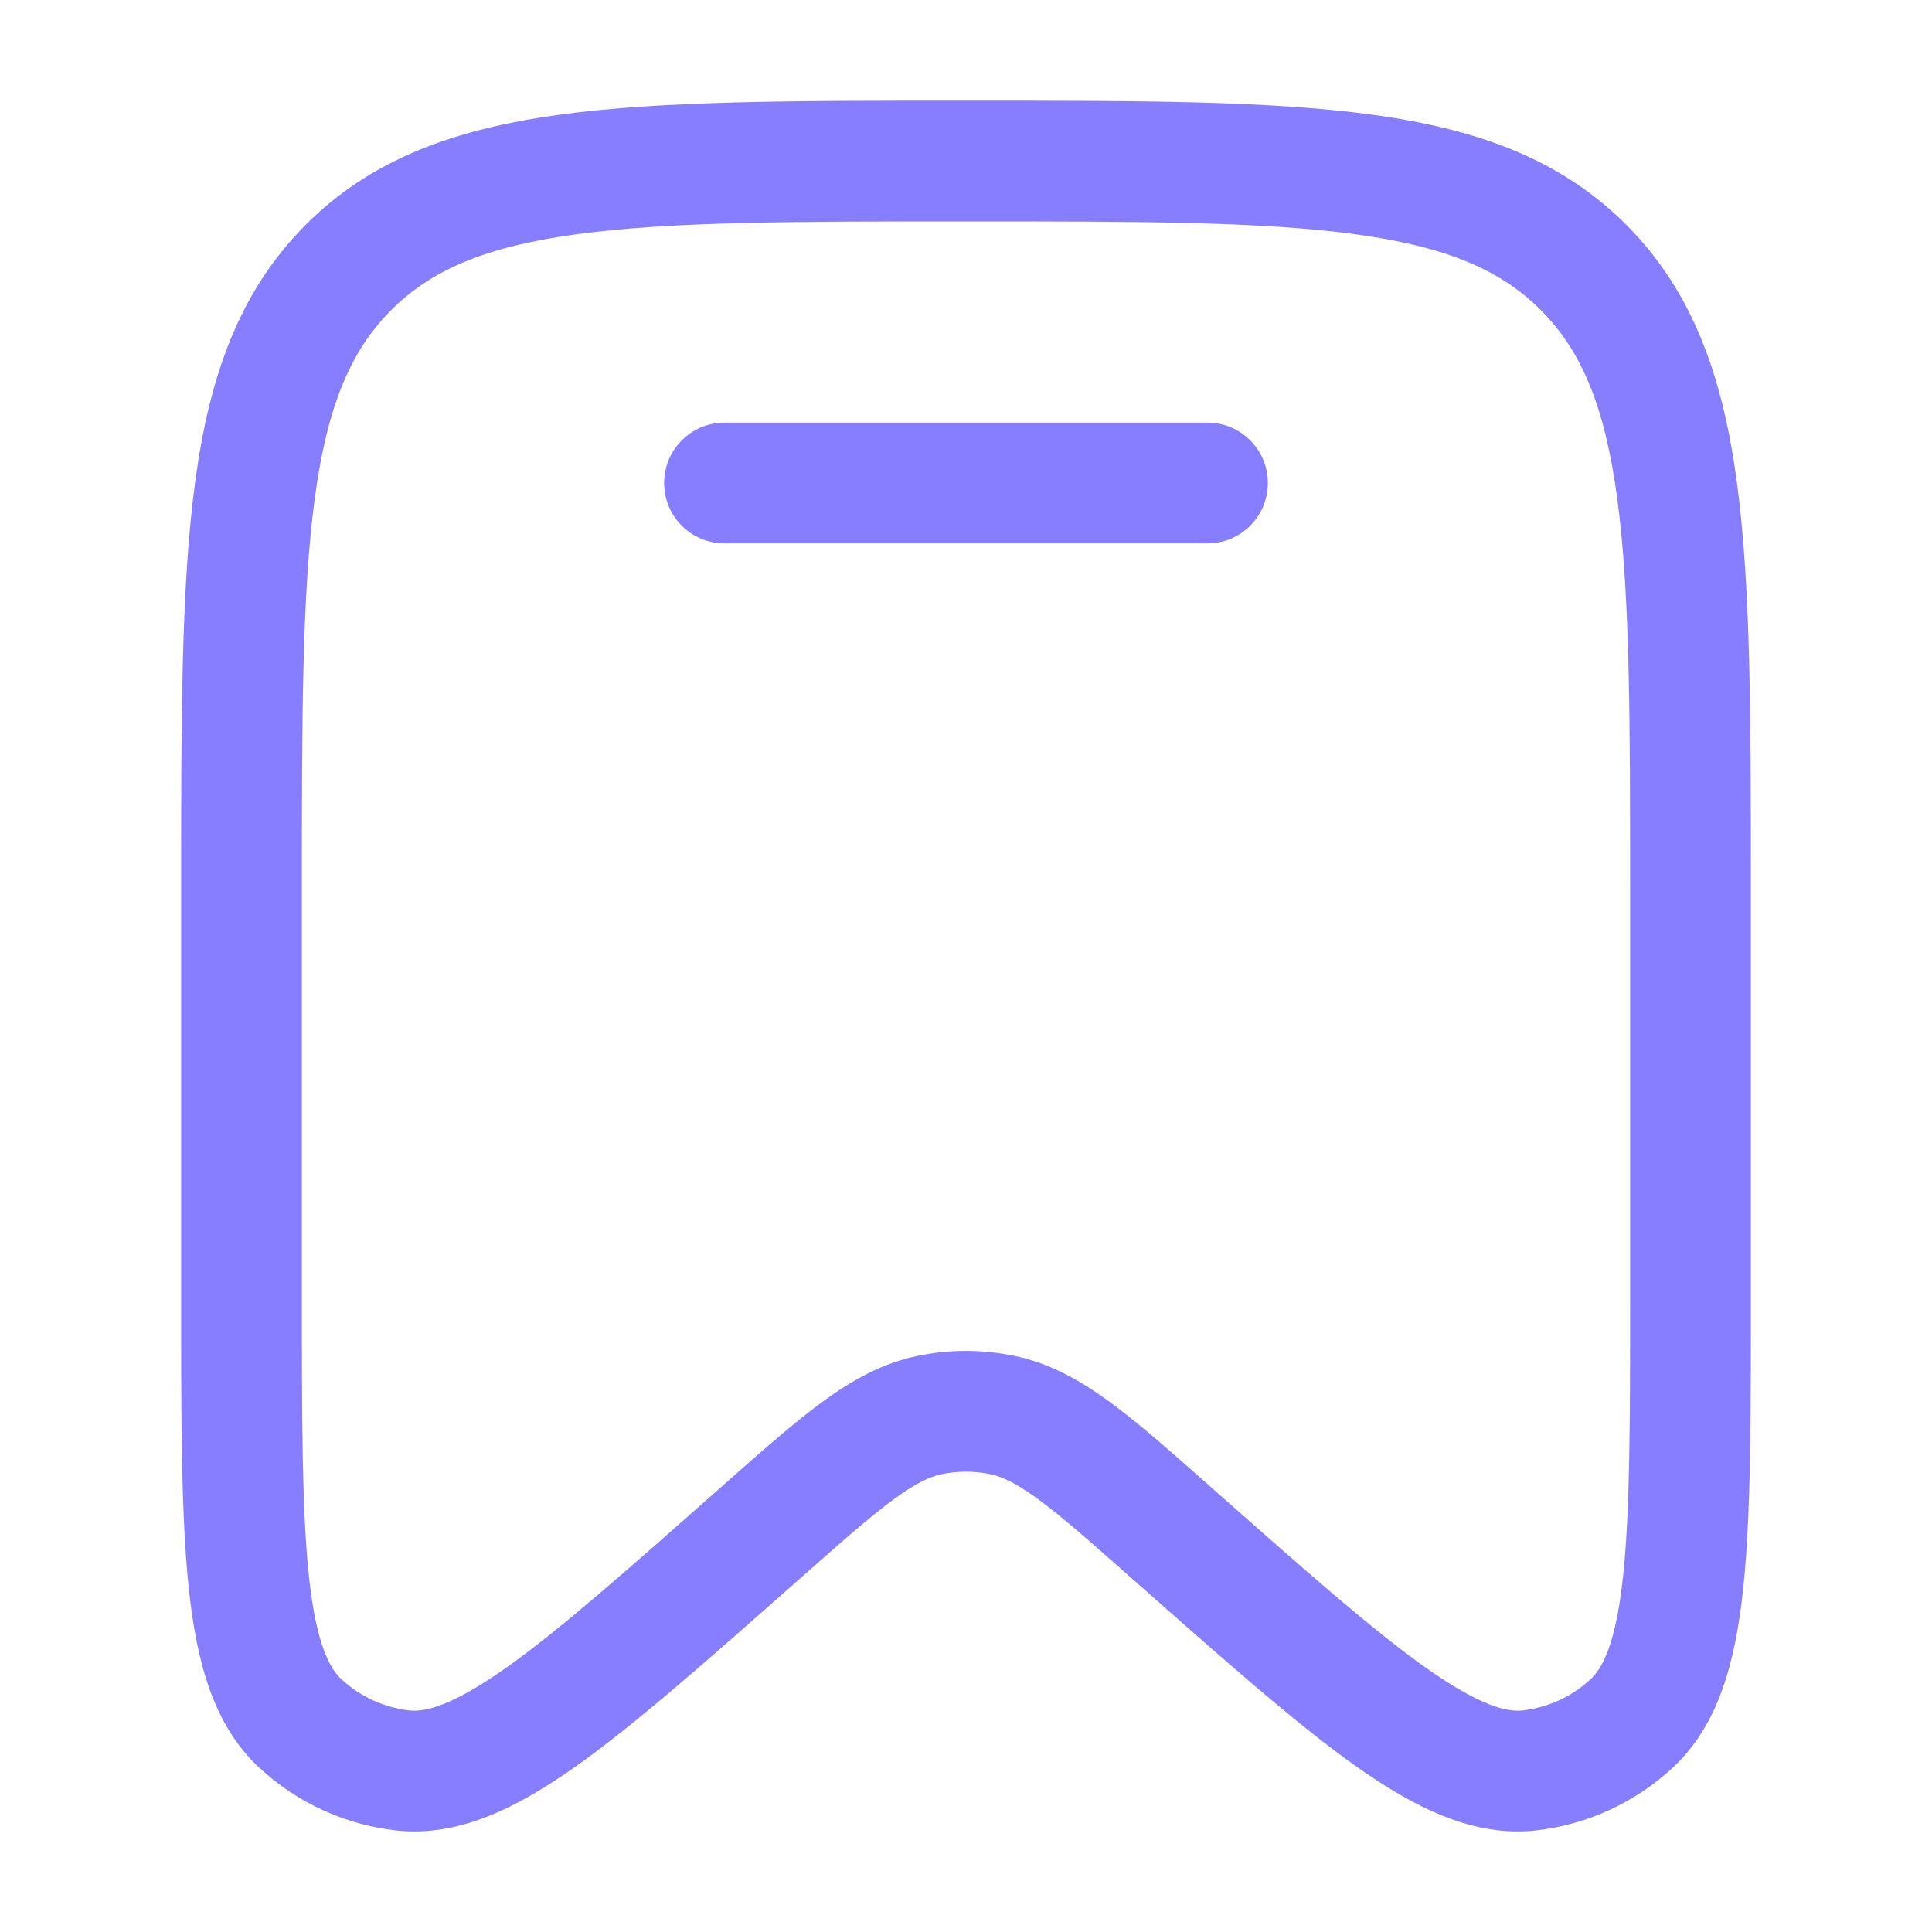
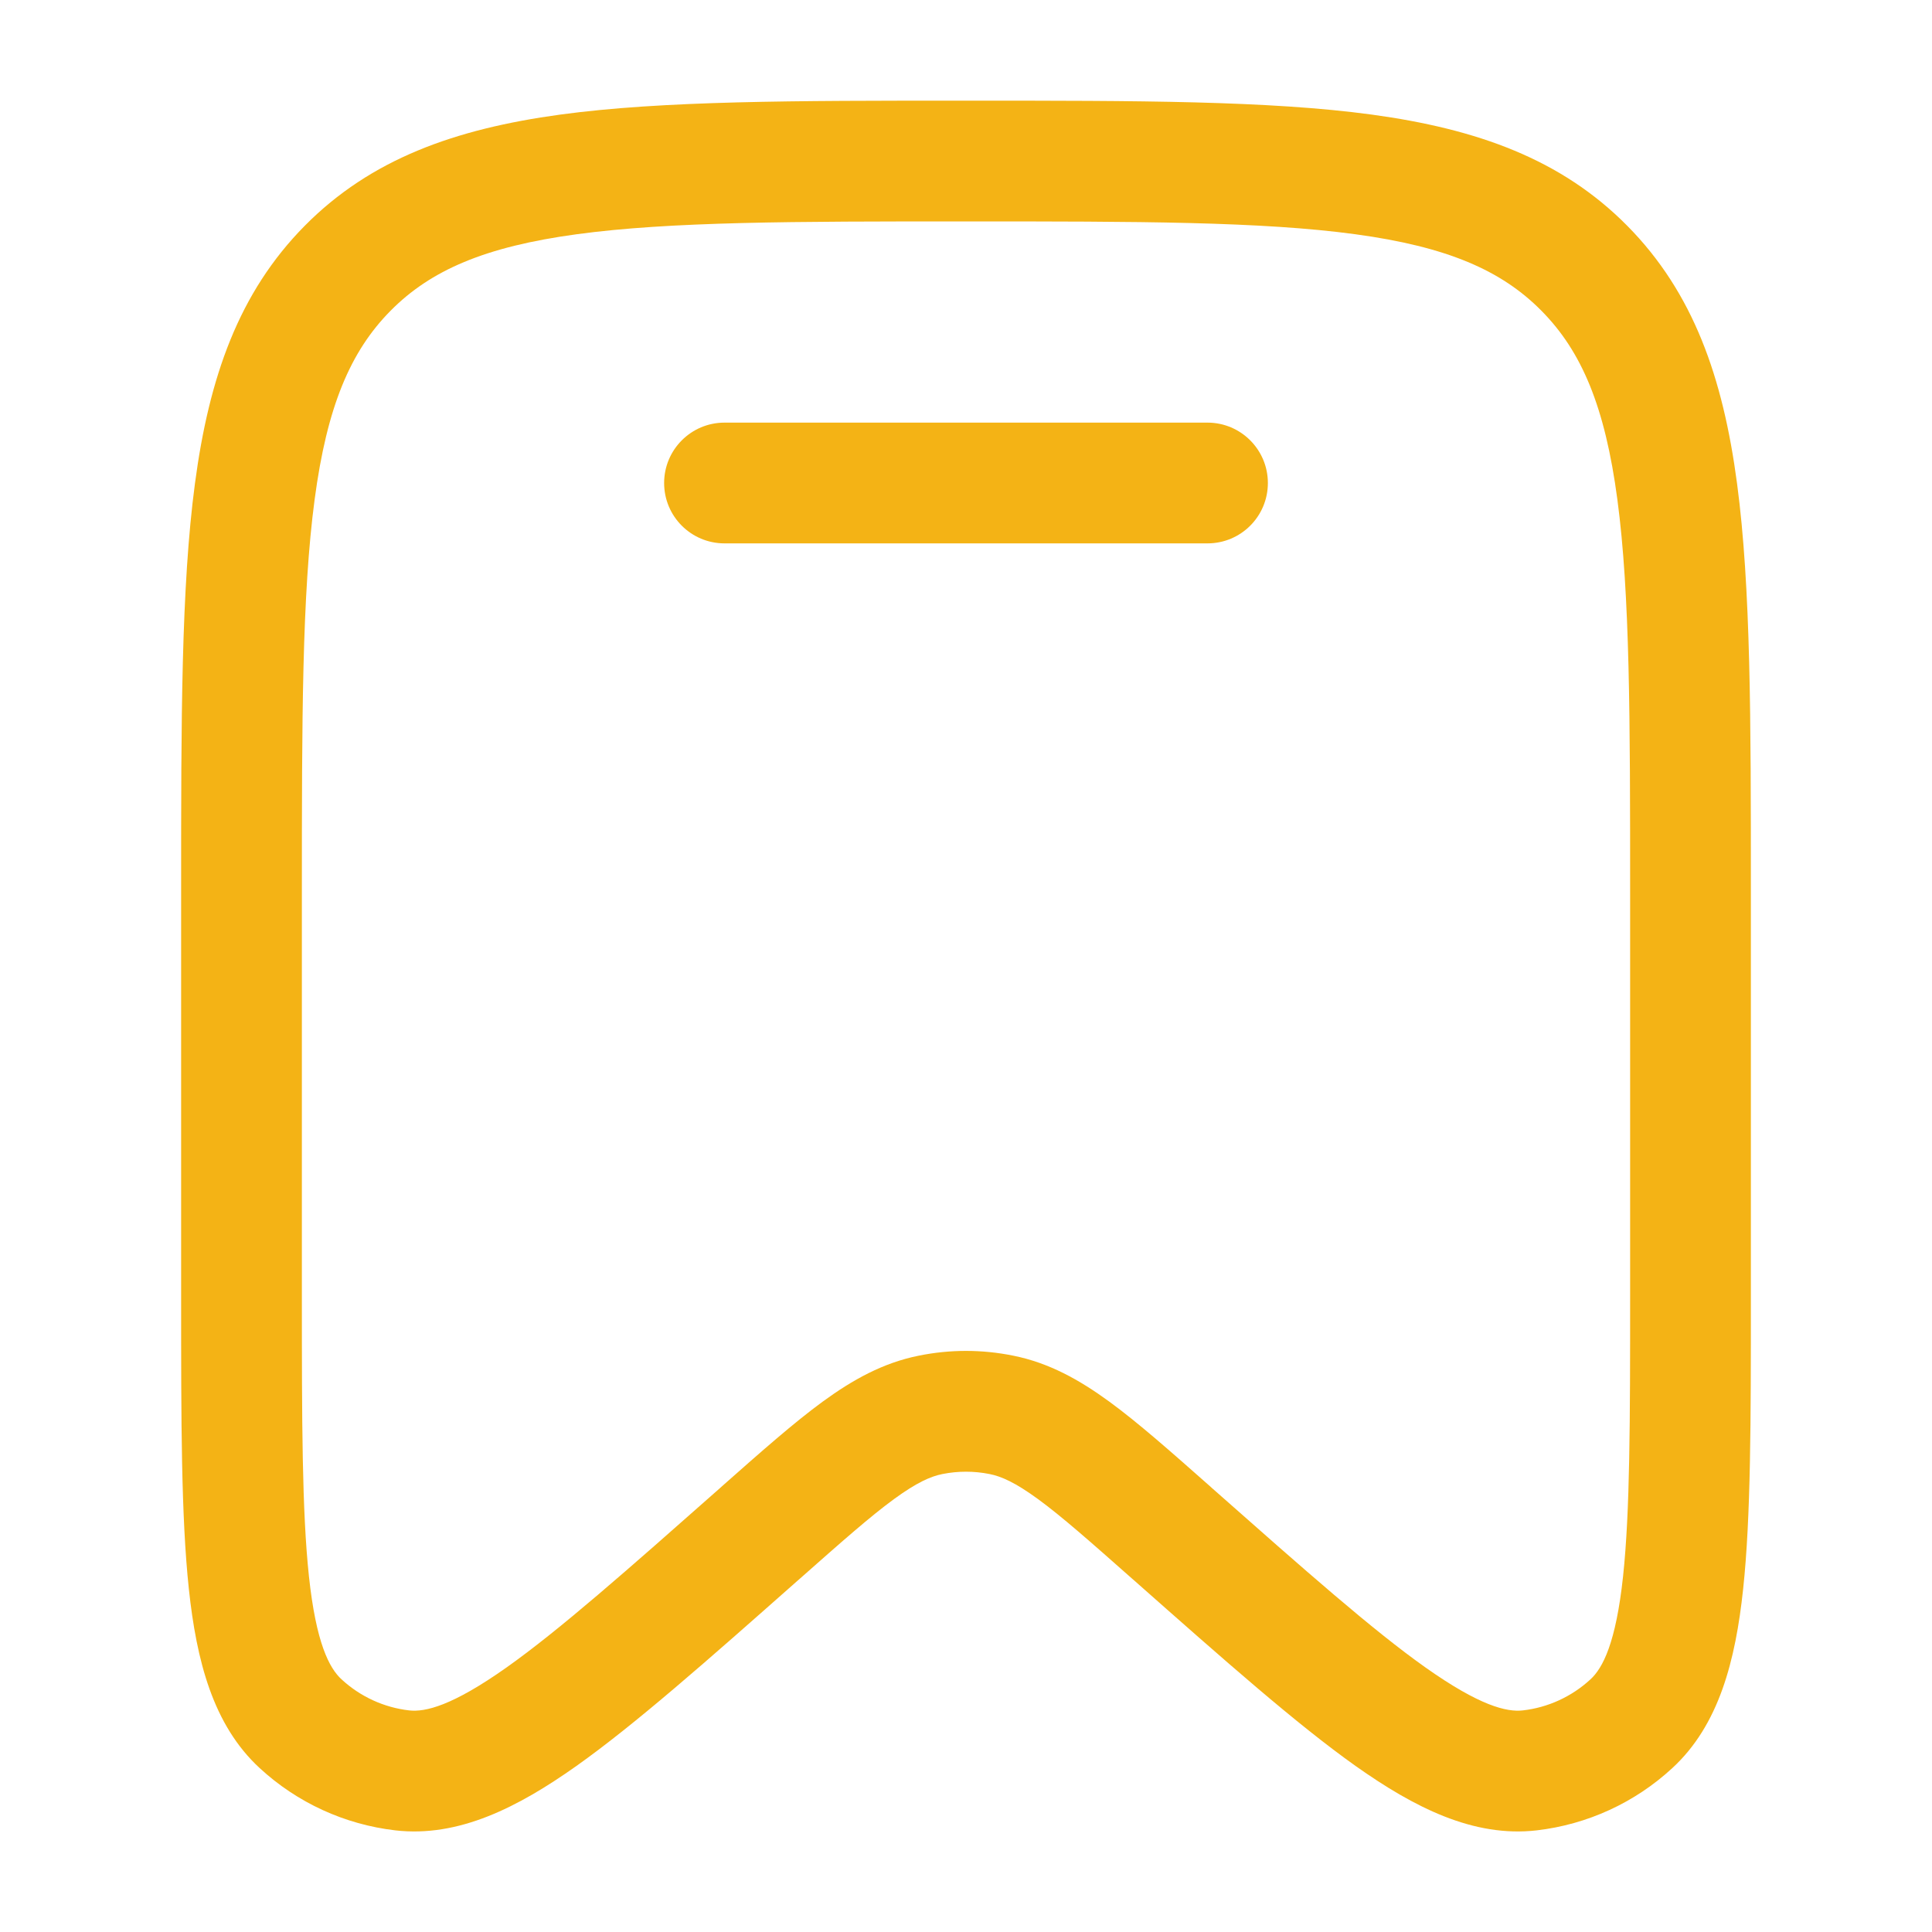
<svg xmlns="http://www.w3.org/2000/svg" width="20" height="20" viewBox="0 0 20 20" fill="none">
-   <path d="M7.5 4.375C7.155 4.375 6.875 4.655 6.875 5C6.875 5.346 7.155 5.625 7.5 5.625H12.5C12.845 5.625 13.125 5.346 13.125 5C13.125 4.655 12.845 4.375 12.5 4.375H7.5Z" fill="#877EFF" />
-   <path fill-rule="evenodd" clip-rule="evenodd" d="M9.952 1.042C8.225 1.042 6.864 1.042 5.801 1.186C4.709 1.335 3.838 1.646 3.154 2.338C2.471 3.029 2.164 3.906 2.018 5.006C1.875 6.08 1.875 7.454 1.875 9.201V13.45C1.875 14.706 1.875 15.7 1.955 16.449C2.034 17.189 2.204 17.857 2.688 18.303C3.077 18.662 3.568 18.887 4.093 18.948C4.749 19.023 5.362 18.709 5.966 18.282C6.576 17.849 7.317 17.194 8.252 16.367L8.283 16.34C8.716 15.957 9.009 15.698 9.254 15.519C9.491 15.346 9.635 15.283 9.757 15.259C9.917 15.227 10.083 15.227 10.243 15.259C10.365 15.283 10.509 15.346 10.746 15.519C10.991 15.698 11.284 15.957 11.717 16.34L11.748 16.367C12.683 17.194 13.424 17.849 14.034 18.282C14.638 18.709 15.251 19.023 15.907 18.948C16.432 18.887 16.923 18.662 17.312 18.303C17.796 17.857 17.966 17.189 18.045 16.449C18.125 15.7 18.125 14.706 18.125 13.45V9.201C18.125 7.454 18.125 6.08 17.982 5.006C17.836 3.906 17.529 3.029 16.846 2.338C16.162 1.646 15.291 1.335 14.199 1.186C13.136 1.042 11.775 1.042 10.048 1.042H9.952ZM4.043 3.217C4.457 2.798 5.019 2.554 5.969 2.425C6.939 2.293 8.214 2.292 10 2.292C11.786 2.292 13.061 2.293 14.031 2.425C14.981 2.554 15.543 2.798 15.957 3.217C16.372 3.636 16.615 4.207 16.743 5.171C16.874 6.153 16.875 7.444 16.875 9.248V13.409C16.875 14.715 16.874 15.642 16.802 16.317C16.728 17.008 16.592 17.267 16.465 17.384C16.27 17.564 16.025 17.676 15.765 17.706C15.598 17.725 15.32 17.66 14.757 17.262C14.208 16.873 13.518 16.263 12.546 15.404L12.524 15.384C12.118 15.025 11.781 14.727 11.484 14.51C11.173 14.283 10.859 14.108 10.49 14.034C10.166 13.968 9.834 13.968 9.51 14.034C9.141 14.108 8.827 14.283 8.516 14.51C8.219 14.727 7.882 15.025 7.476 15.384L7.454 15.404C6.482 16.263 5.792 16.873 5.243 17.262C4.68 17.66 4.402 17.725 4.235 17.706C3.975 17.676 3.73 17.564 3.535 17.384C3.408 17.267 3.272 17.008 3.198 16.317C3.126 15.642 3.125 14.715 3.125 13.409V9.248C3.125 7.444 3.126 6.153 3.257 5.171C3.385 4.207 3.628 3.636 4.043 3.217Z" fill="#877EFF" />
+   <path d="M7.5 4.375C7.155 4.375 6.875 4.655 6.875 5C6.875 5.346 7.155 5.625 7.5 5.625H12.5C12.845 5.625 13.125 5.346 13.125 5C13.125 4.655 12.845 4.375 12.5 4.375H7.5Z" fill="#F4B315" />
+   <path fill-rule="evenodd" clip-rule="evenodd" d="M9.952 1.042C8.225 1.042 6.864 1.042 5.801 1.186C4.709 1.335 3.838 1.646 3.154 2.338C2.471 3.029 2.164 3.906 2.018 5.006C1.875 6.08 1.875 7.454 1.875 9.201V13.45C1.875 14.706 1.875 15.7 1.955 16.449C2.034 17.189 2.204 17.857 2.688 18.303C3.077 18.662 3.568 18.887 4.093 18.948C4.749 19.023 5.362 18.709 5.966 18.282C6.576 17.849 7.317 17.194 8.252 16.367L8.283 16.34C8.716 15.957 9.009 15.698 9.254 15.519C9.491 15.346 9.635 15.283 9.757 15.259C9.917 15.227 10.083 15.227 10.243 15.259C10.365 15.283 10.509 15.346 10.746 15.519C10.991 15.698 11.284 15.957 11.717 16.34L11.748 16.367C12.683 17.194 13.424 17.849 14.034 18.282C14.638 18.709 15.251 19.023 15.907 18.948C16.432 18.887 16.923 18.662 17.312 18.303C17.796 17.857 17.966 17.189 18.045 16.449C18.125 15.7 18.125 14.706 18.125 13.45V9.201C18.125 7.454 18.125 6.08 17.982 5.006C17.836 3.906 17.529 3.029 16.846 2.338C16.162 1.646 15.291 1.335 14.199 1.186C13.136 1.042 11.775 1.042 10.048 1.042H9.952ZM4.043 3.217C4.457 2.798 5.019 2.554 5.969 2.425C6.939 2.293 8.214 2.292 10 2.292C11.786 2.292 13.061 2.293 14.031 2.425C14.981 2.554 15.543 2.798 15.957 3.217C16.372 3.636 16.615 4.207 16.743 5.171C16.874 6.153 16.875 7.444 16.875 9.248V13.409C16.875 14.715 16.874 15.642 16.802 16.317C16.728 17.008 16.592 17.267 16.465 17.384C16.27 17.564 16.025 17.676 15.765 17.706C15.598 17.725 15.32 17.66 14.757 17.262C14.208 16.873 13.518 16.263 12.546 15.404L12.524 15.384C12.118 15.025 11.781 14.727 11.484 14.51C11.173 14.283 10.859 14.108 10.49 14.034C10.166 13.968 9.834 13.968 9.51 14.034C9.141 14.108 8.827 14.283 8.516 14.51C8.219 14.727 7.882 15.025 7.476 15.384L7.454 15.404C6.482 16.263 5.792 16.873 5.243 17.262C4.68 17.66 4.402 17.725 4.235 17.706C3.975 17.676 3.73 17.564 3.535 17.384C3.408 17.267 3.272 17.008 3.198 16.317C3.126 15.642 3.125 14.715 3.125 13.409V9.248C3.125 7.444 3.126 6.153 3.257 5.171C3.385 4.207 3.628 3.636 4.043 3.217Z" fill="#F4B315" />
</svg>
